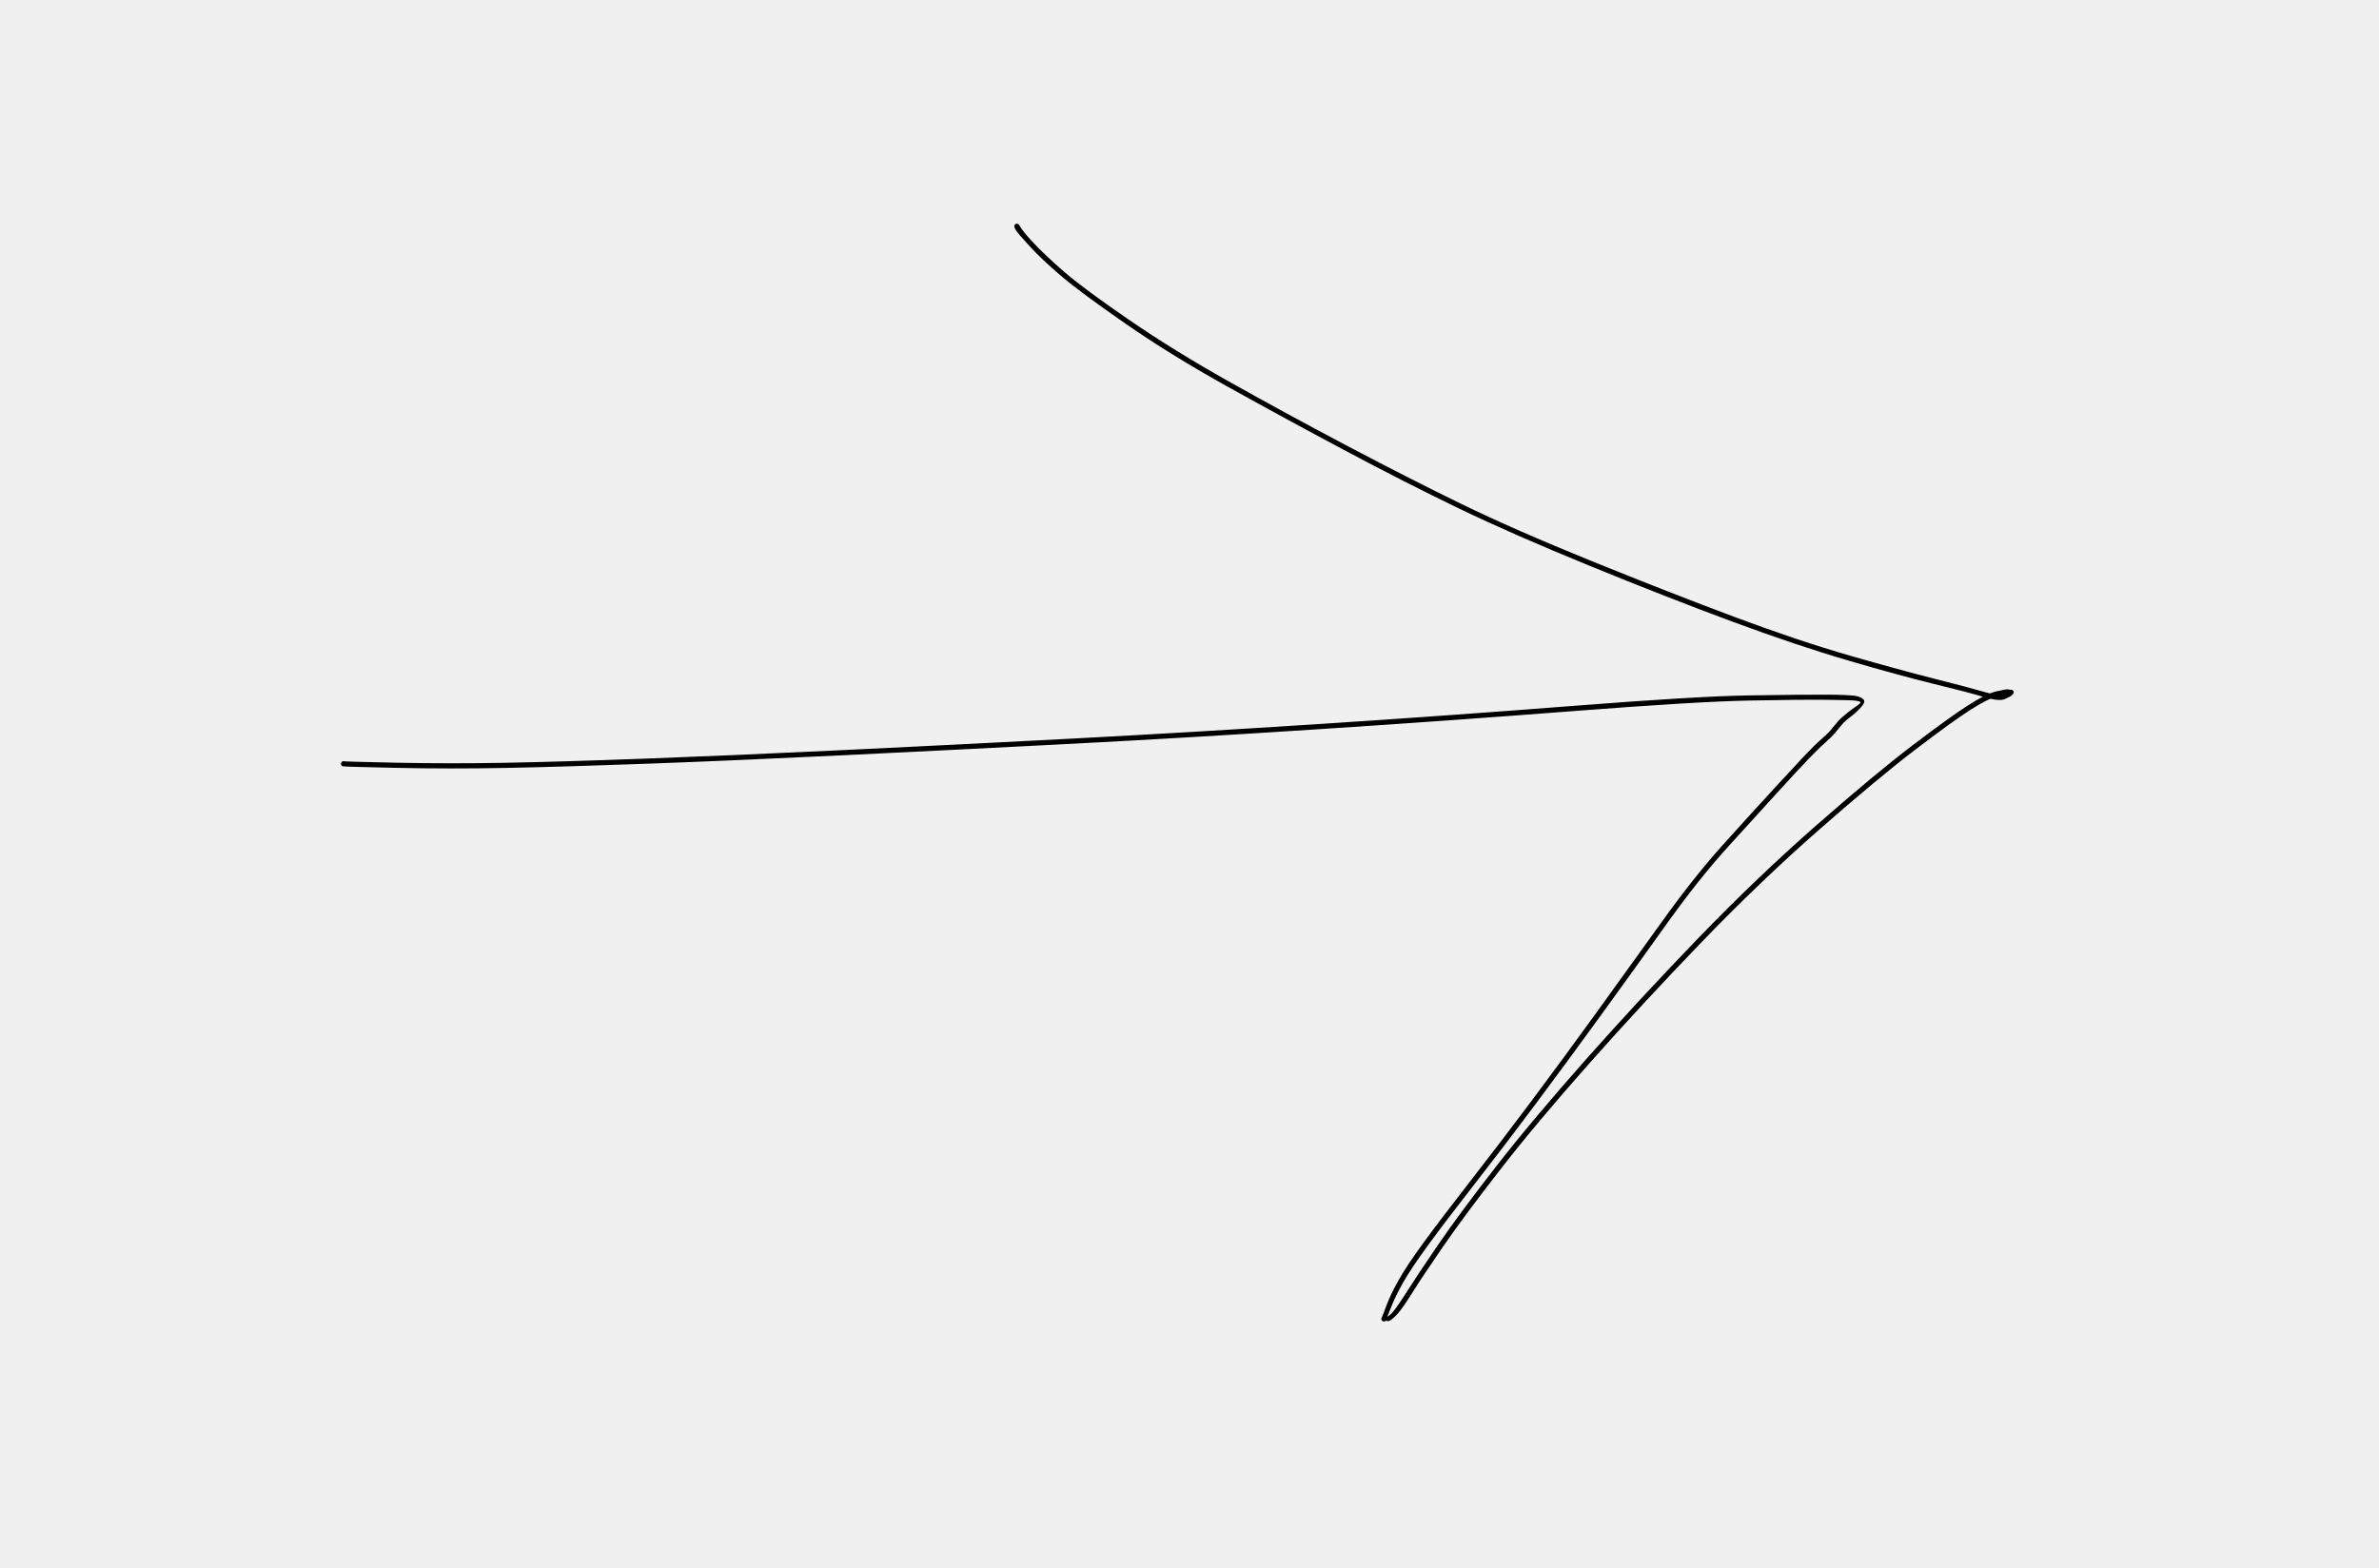
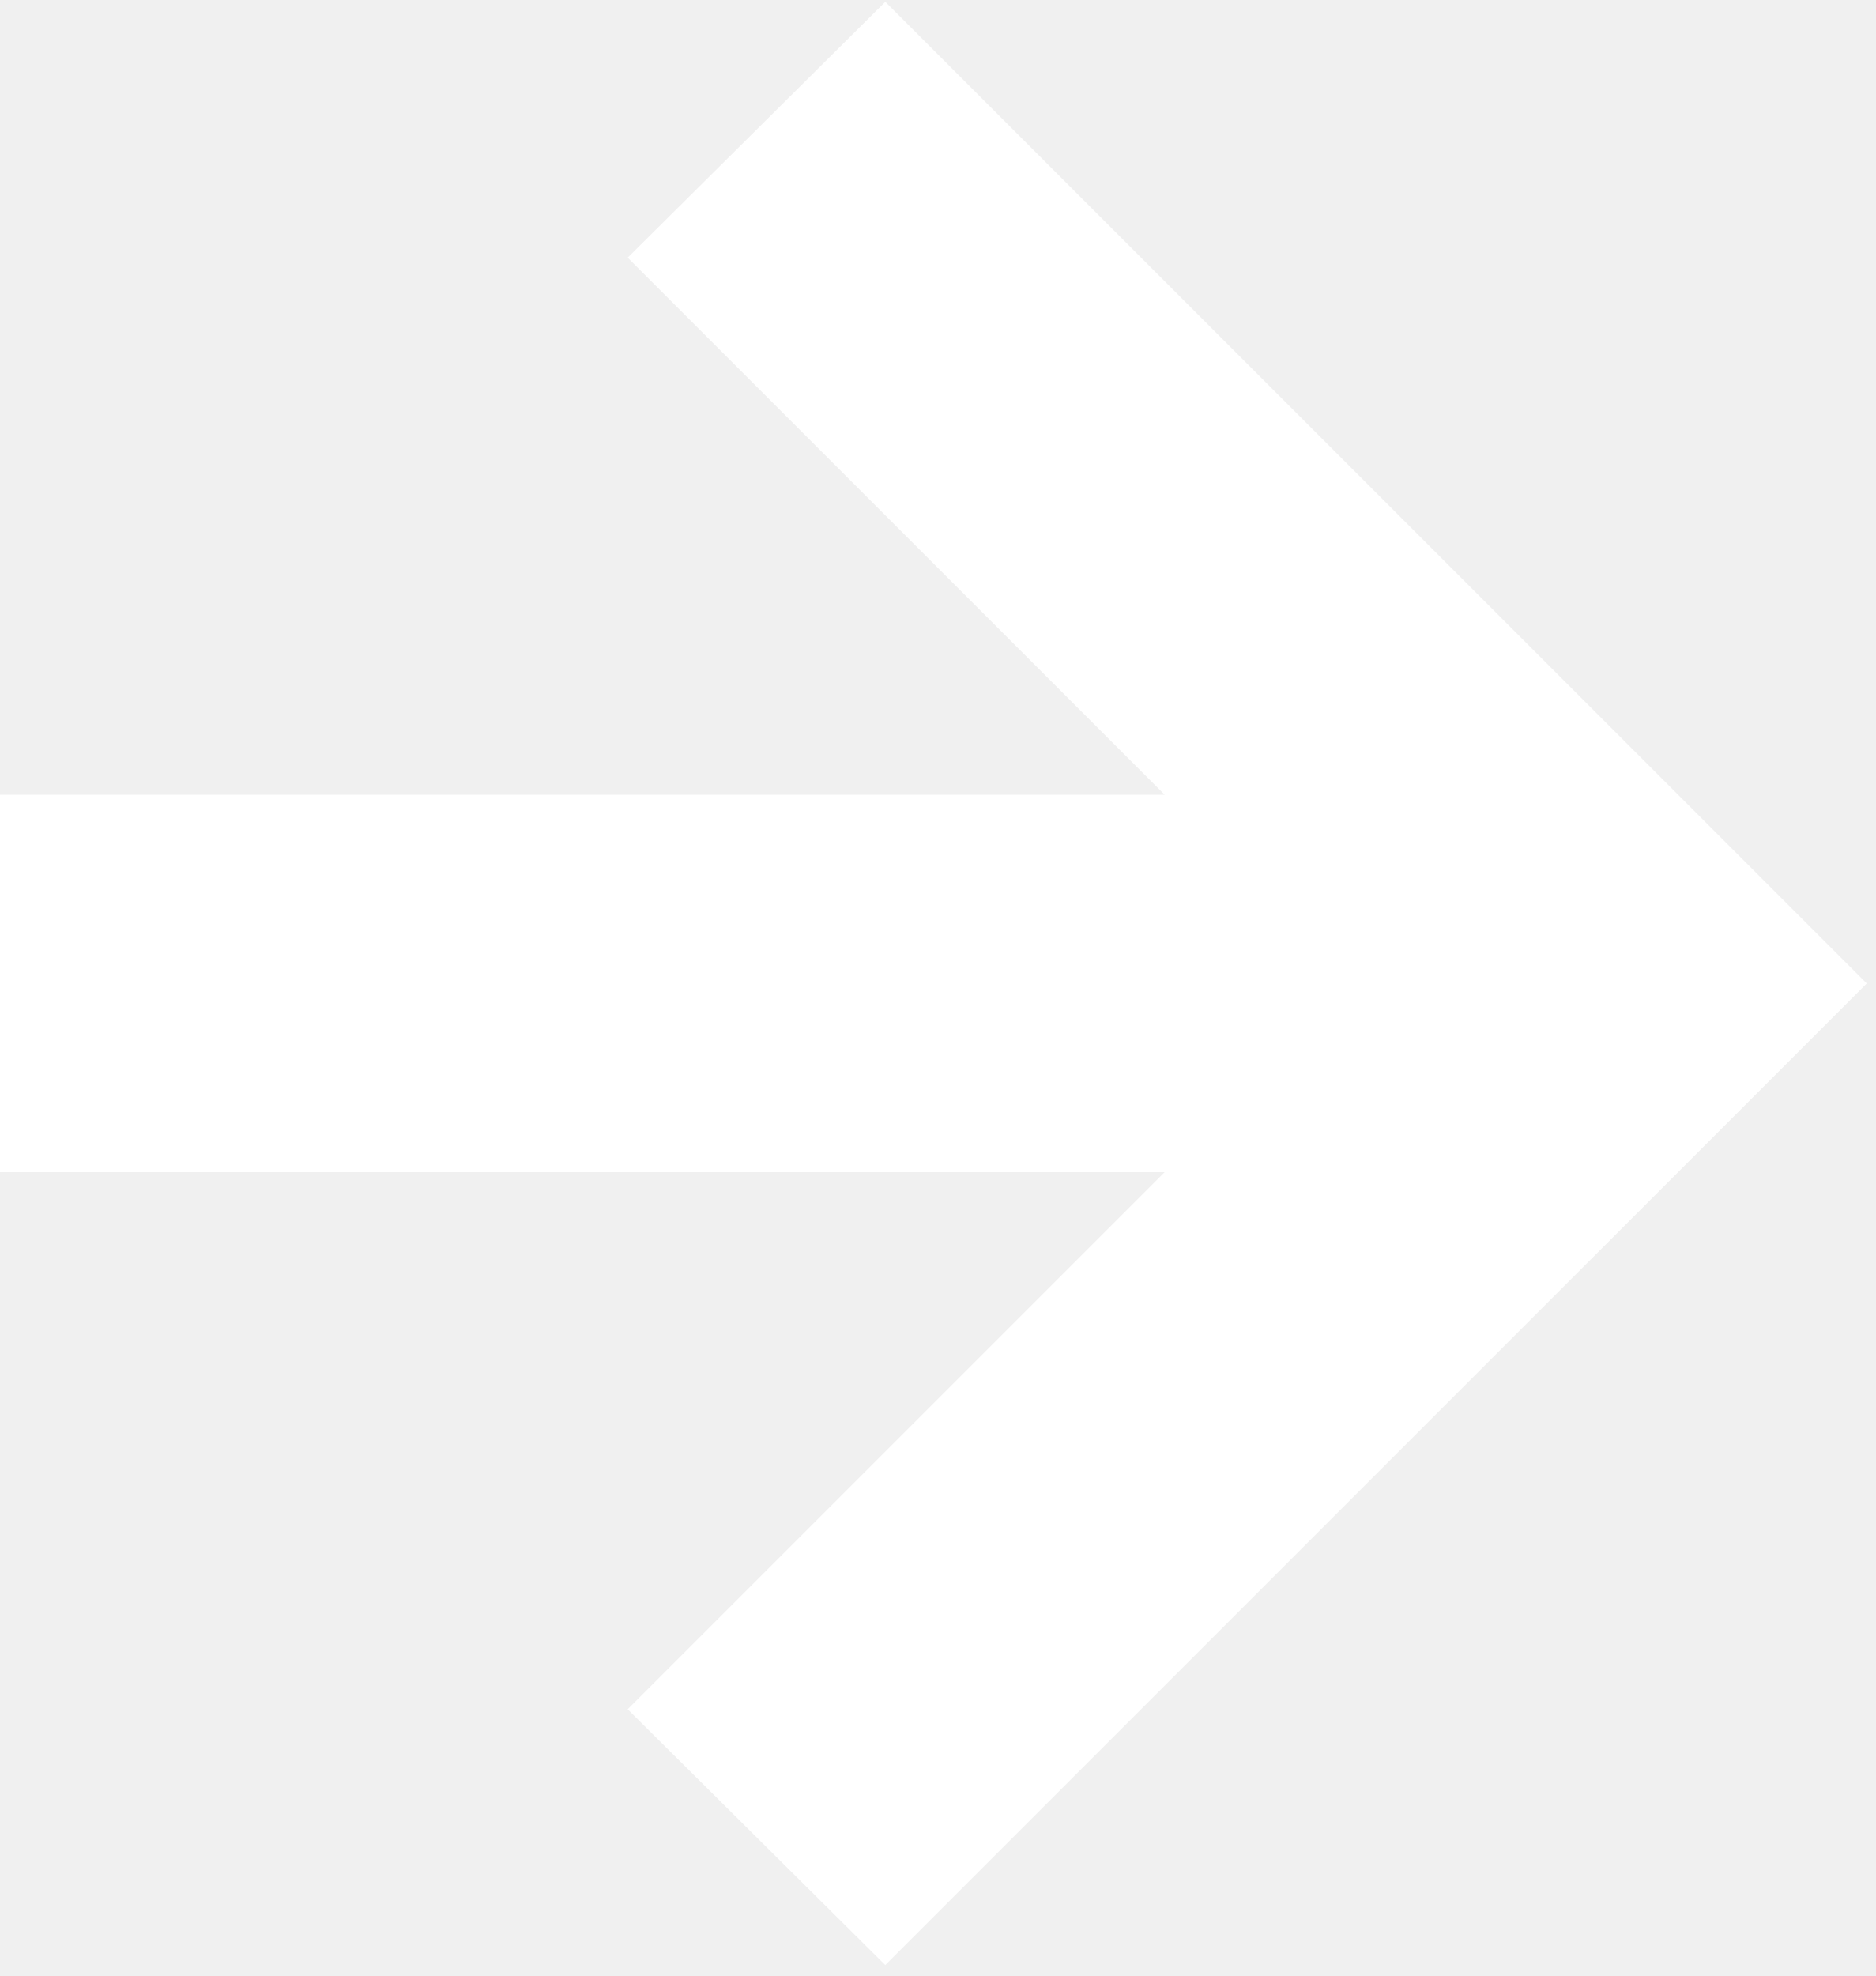
- <svg xmlns="http://www.w3.org/2000/svg" viewBox="1016 417 379 277" width="299" height="197">
-   <path id="path_a50b36f5-c2f4-4dbd-1fd8-1f43330d0007" d="M119.42,-0.21 Q119.92,0.80 122.03,3.03 T127.47,8.14 138.76,16.49 156.48,27.44 177.12,38.67 197.44,49.02 220.62,59.19 245.73,69.01 266.21,75.88 281.36,80.02 290.07,82.33 293.47,82.72 294.34,82.15 294.55,81.93 294.66,81.91 294.77,81.92 294.88,81.95 294.97,82.01 295.05,82.08 295.11,82.18 295.14,82.28 295.15,82.39 295.13,82.50 295.09,82.60 295.02,82.69 294.93,82.76 294.32,82.71 292.13,83.09 287.42,85.52 277.74,92.52 260.80,106.62 240.03,126.49 220.17,147.94 204.30,166.87 194.20,180.49 188.72,188.73 185.91,192.60 184.55,193.50 184.14,193.46 184.05,193.52 183.95,193.55 183.84,193.56 183.73,193.54 183.63,193.50 183.54,193.43 183.47,193.34 183.43,193.25 183.40,193.14 183.41,193.03 183.44,192.92 183.50,192.83 184.28,190.81 186.45,186.27 190.86,179.64 199.12,168.77 209.78,154.80 221.36,139.05 233.16,122.67 244.06,108.99 252.74,99.45 258.03,93.74 261.16,90.65 262.93,88.90 264.05,87.55 265.66,86.07 267.43,84.76 268.06,84.11 267.25,83.84 262.10,83.69 248.38,83.82 217.54,85.67 172.92,88.85 129.12,91.44 88.51,93.48 53.53,94.99 28.67,95.73 9.46,95.72 -0.08,95.44 -0.22,95.39 -0.33,95.30 -0.41,95.18 -0.45,95.04 -0.44,94.89 -0.38,94.76 -0.28,94.65 -0.15,94.58 -0.01,94.55 0.13,94.57 0.26,94.64 0.37,94.74 0.43,94.87 0.45,95.01 0.42,95.16 0.35,95.28 0.24,95.38 0.11,95.44 -0.04,95.45 -0.18,95.41 -0.30,95.33 -0.39,95.22 -0.44,95.08 -0.45,94.94 -0.40,94.80 -0.32,94.68 -0.20,94.60 -0.06,94.55 0.01,94.54 9.46,94.81 28.65,94.82 53.49,94.08 88.46,92.57 129.06,90.53 172.86,87.94 217.49,84.75 248.38,82.91 262.19,82.78 267.61,83.09 268.72,83.80 268.09,85.10 266.28,86.73 264.75,88.13 263.59,89.53 261.79,91.31 258.69,94.36 253.41,100.06 244.77,109.56 233.90,123.20 222.10,139.59 210.50,155.36 199.85,169.32 191.62,180.14 187.27,186.65 185.03,191.29 184.14,193.46 184.05,193.52 183.95,193.55 183.84,193.56 183.73,193.54 183.63,193.50 183.54,193.43 183.47,193.34 183.43,193.25 183.40,193.14 183.41,193.03 183.44,192.92 183.50,192.83 184.05,192.81 185.35,191.98 187.96,188.23 193.47,179.96 203.60,166.28 219.50,147.32 239.40,125.83 260.22,105.92 277.22,91.78 287.05,84.69 292.08,82.20 294.20,81.84 294.55,81.93 294.66,81.91 294.77,81.92 294.88,81.95 294.97,82.01 295.05,82.08 295.11,82.18 295.14,82.28 295.15,82.39 295.13,82.50 295.09,82.60 295.02,82.69 294.93,82.76 294.74,82.97 293.62,83.55 289.91,83.20 281.12,80.90 265.92,76.75 245.40,69.86 220.25,60.02 197.03,49.83 176.69,39.47 156.00,28.21 138.20,17.21 126.84,8.80 121.29,3.56 118.84,0.72 118.56,0.16 118.54,0.05 118.54,-0.06 118.57,-0.17 118.62,-0.27 118.70,-0.35 118.79,-0.41 118.90,-0.45 119.01,-0.46 119.12,-0.45 119.22,-0.41 119.31,-0.34 119.39,-0.26 Z" fill="#000000" stroke="transparent" stroke-width="0" stroke-linejoin="round" stroke-linecap="round" pointer-events="all" transform="translate(1056, 457)" />
+ <svg xmlns="http://www.w3.org/2000/svg" width="100%" height="100%" viewBox="0 0 94 99" fill="none">
+   <path d="M44.364 98.454L31.454 85.636L58.364 58.727H0V39.818H58.364L31.454 12.909L44.364 0.091L93.546 49.273L44.364 98.454Z" fill="white" />
</svg>
